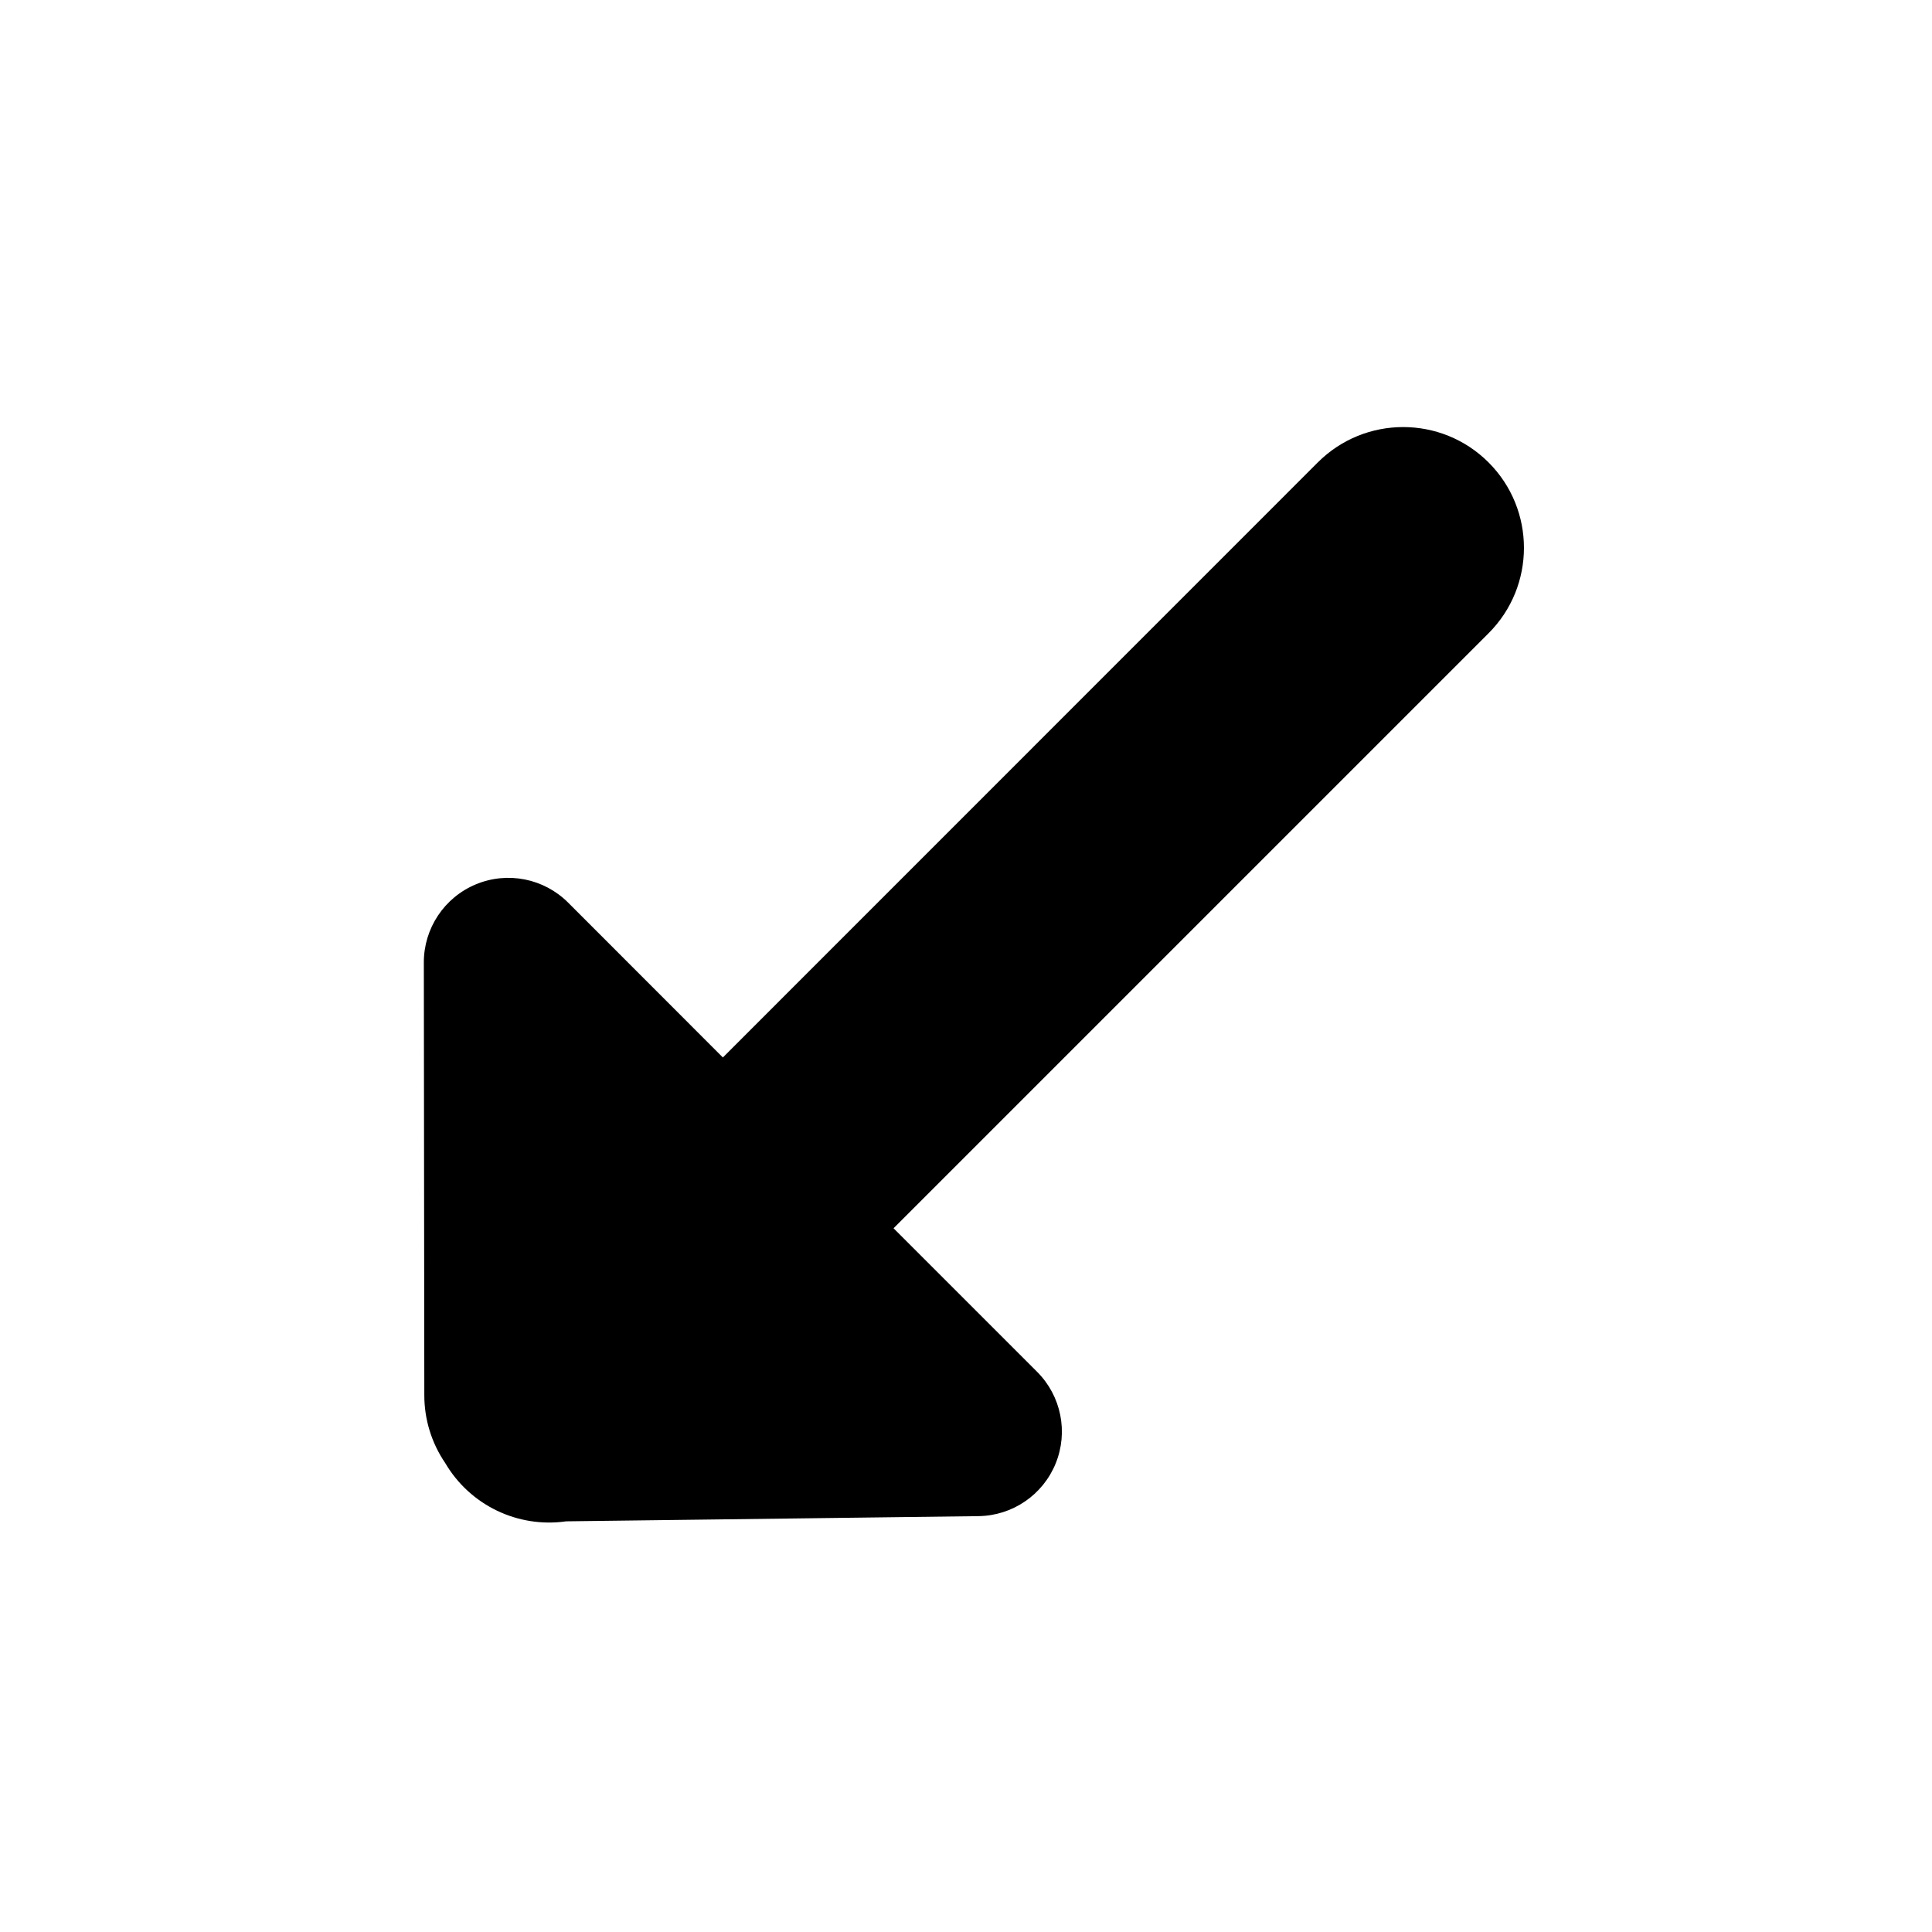
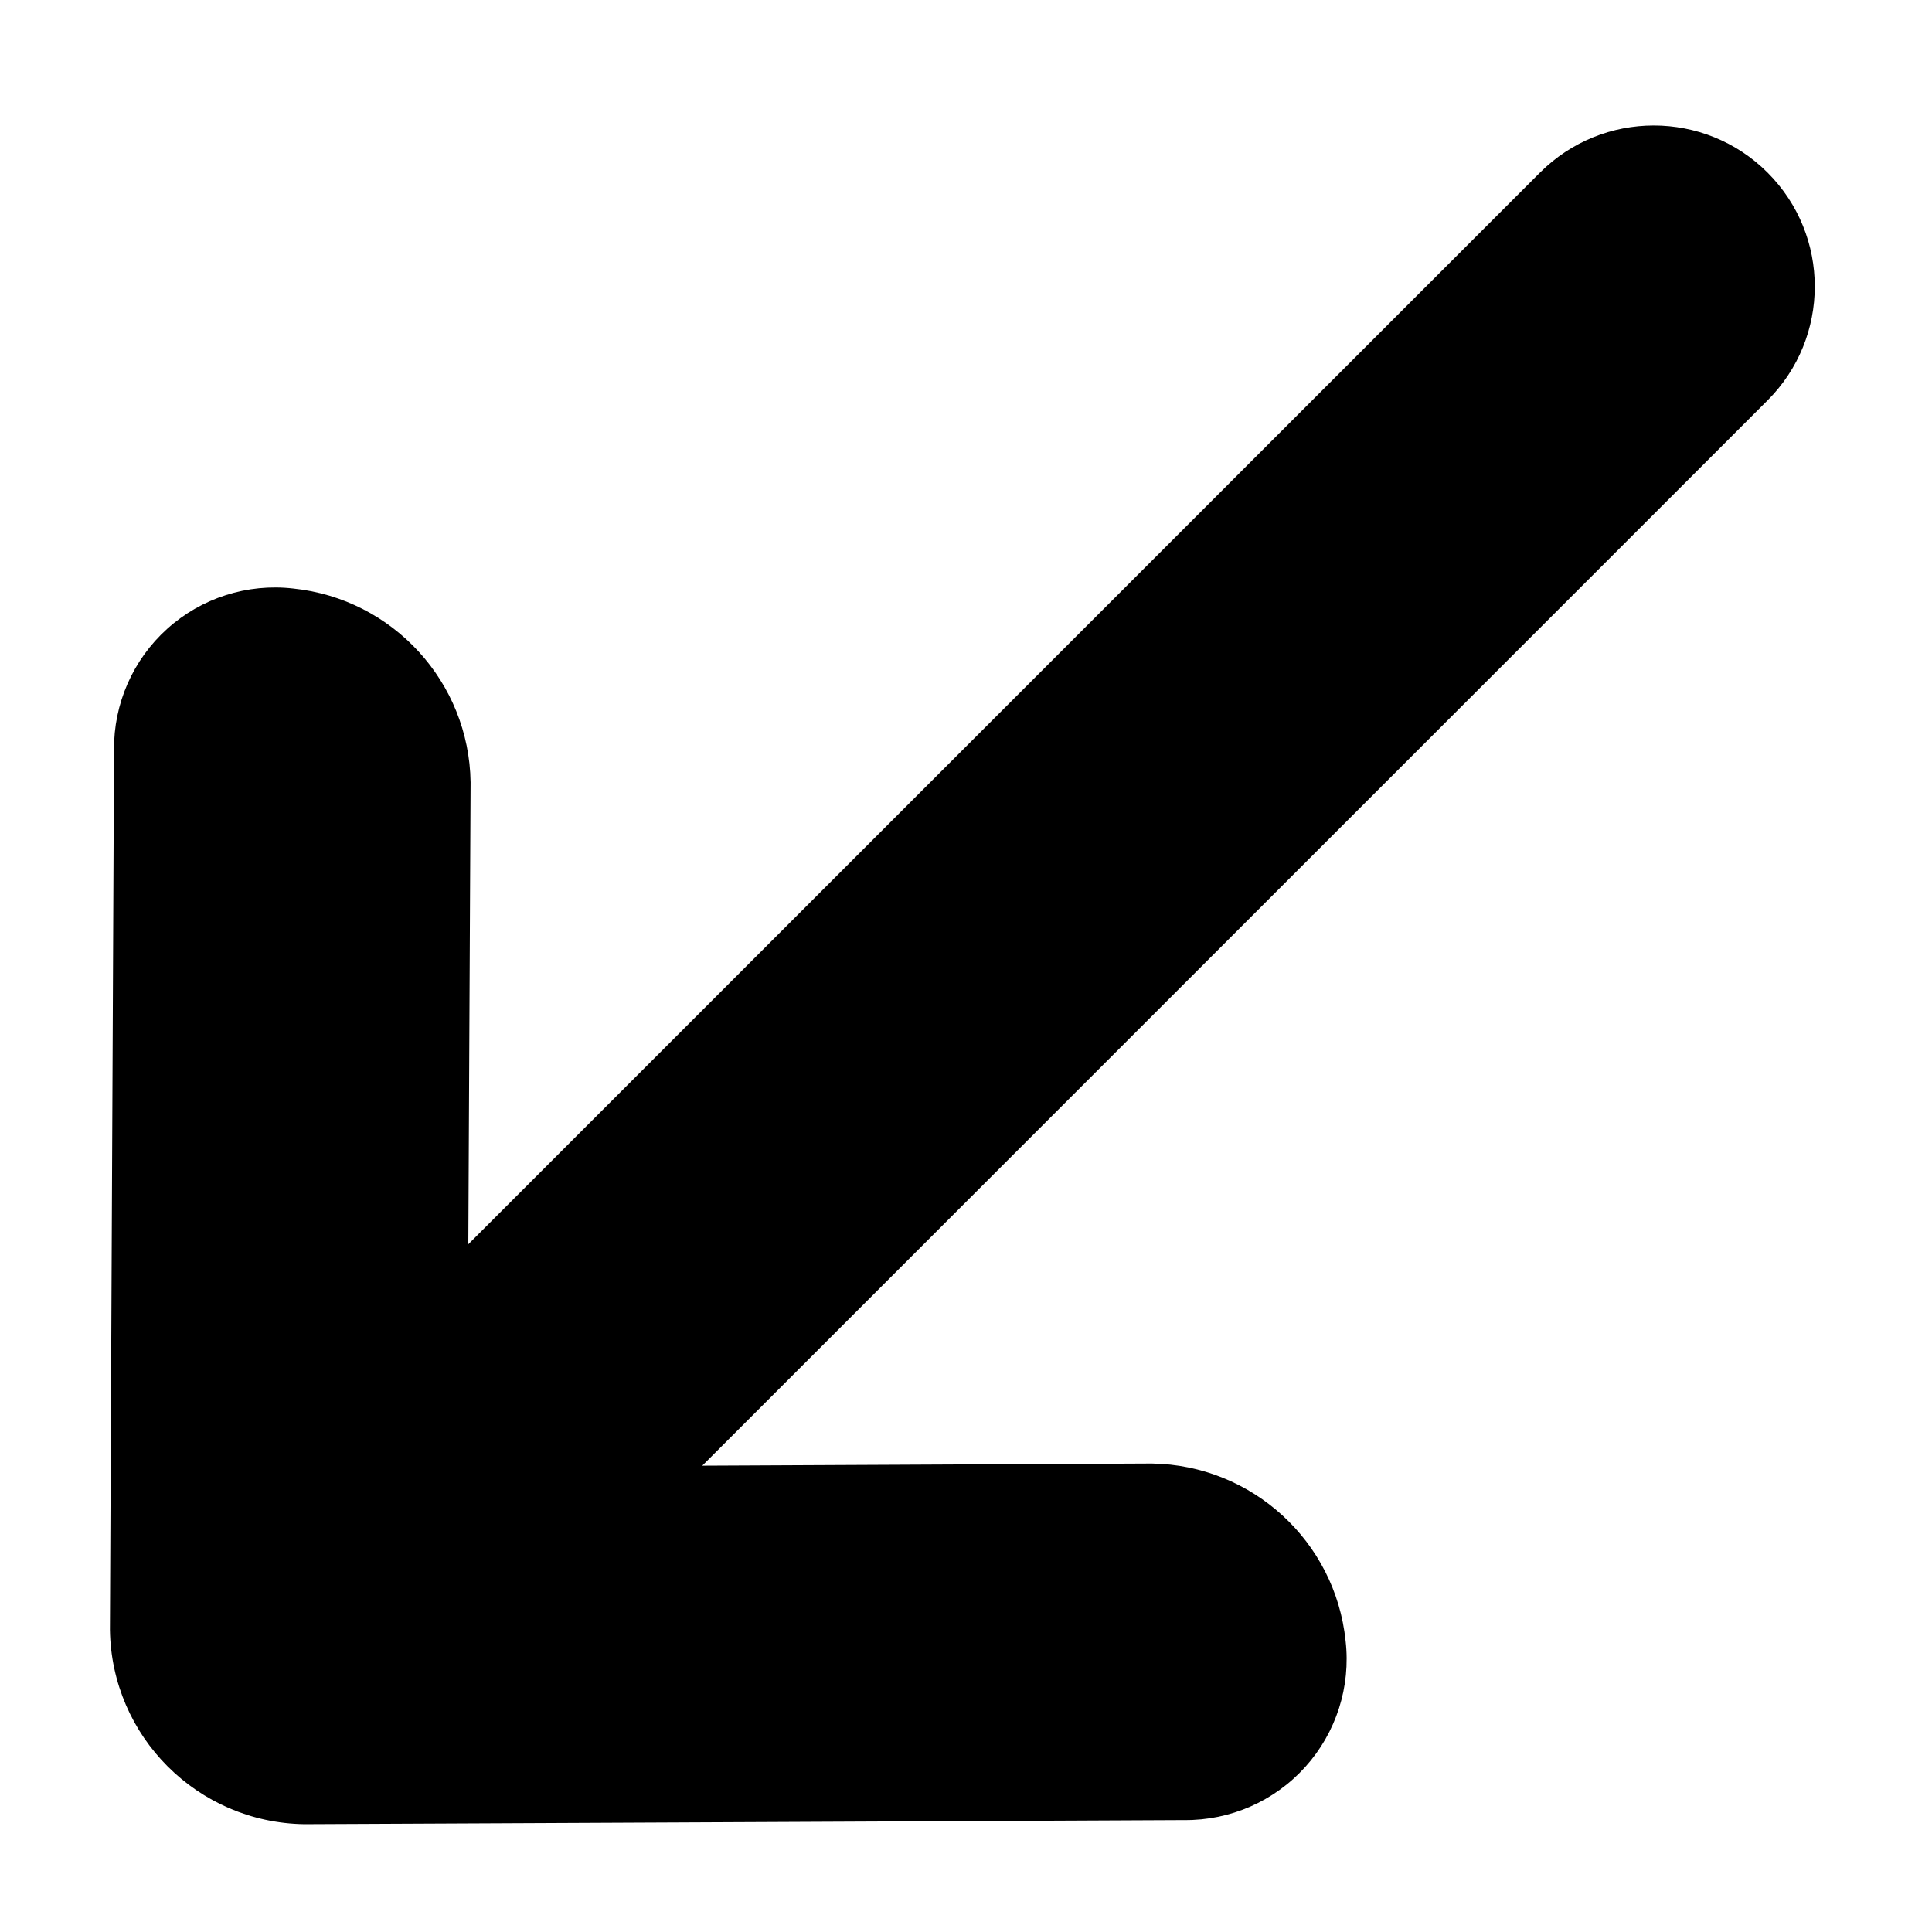
- <svg xmlns="http://www.w3.org/2000/svg" viewBox="0 0 16 16">
-   <g id="small-arrow-down-left">
-     <path id="base-1" d="M5.986 8.758l4.927-4.928a1 1 0 0 1 1.415 1.414L7.4 10.172l1.19 1.19a.7.7 0 0 1-.486 1.194l-3.415.043a.998.998 0 0 1-1.002-.483.995.995 0 0 1-.173-.563L3.51 7.971a.7.7 0 0 1 1.195-.496l1.282 1.283z" />
+ <svg xmlns="http://www.w3.org/2000/svg" viewBox="0 0 12 12">
+   <g id="small-arrow-down-left" transform="translate(-2 -2)">
+     <path id="base-1" d="M9.854 2.347L13.7 6.229a.999.999 0 0 1-.078 1.496 1.228 1.228 0 0 1-1.63-.072L9.973 5.614v9.413a1 1 0 1 1-2 0V5.669L6.008 7.653a1.228 1.228 0 0 1-1.63.072.999.999 0 0 1-.078-1.496l3.846-3.882a1.225 1.225 0 0 1 1.708 0z" transform="rotate(-135 8.293 8.72)" />
  </g>
</svg>
